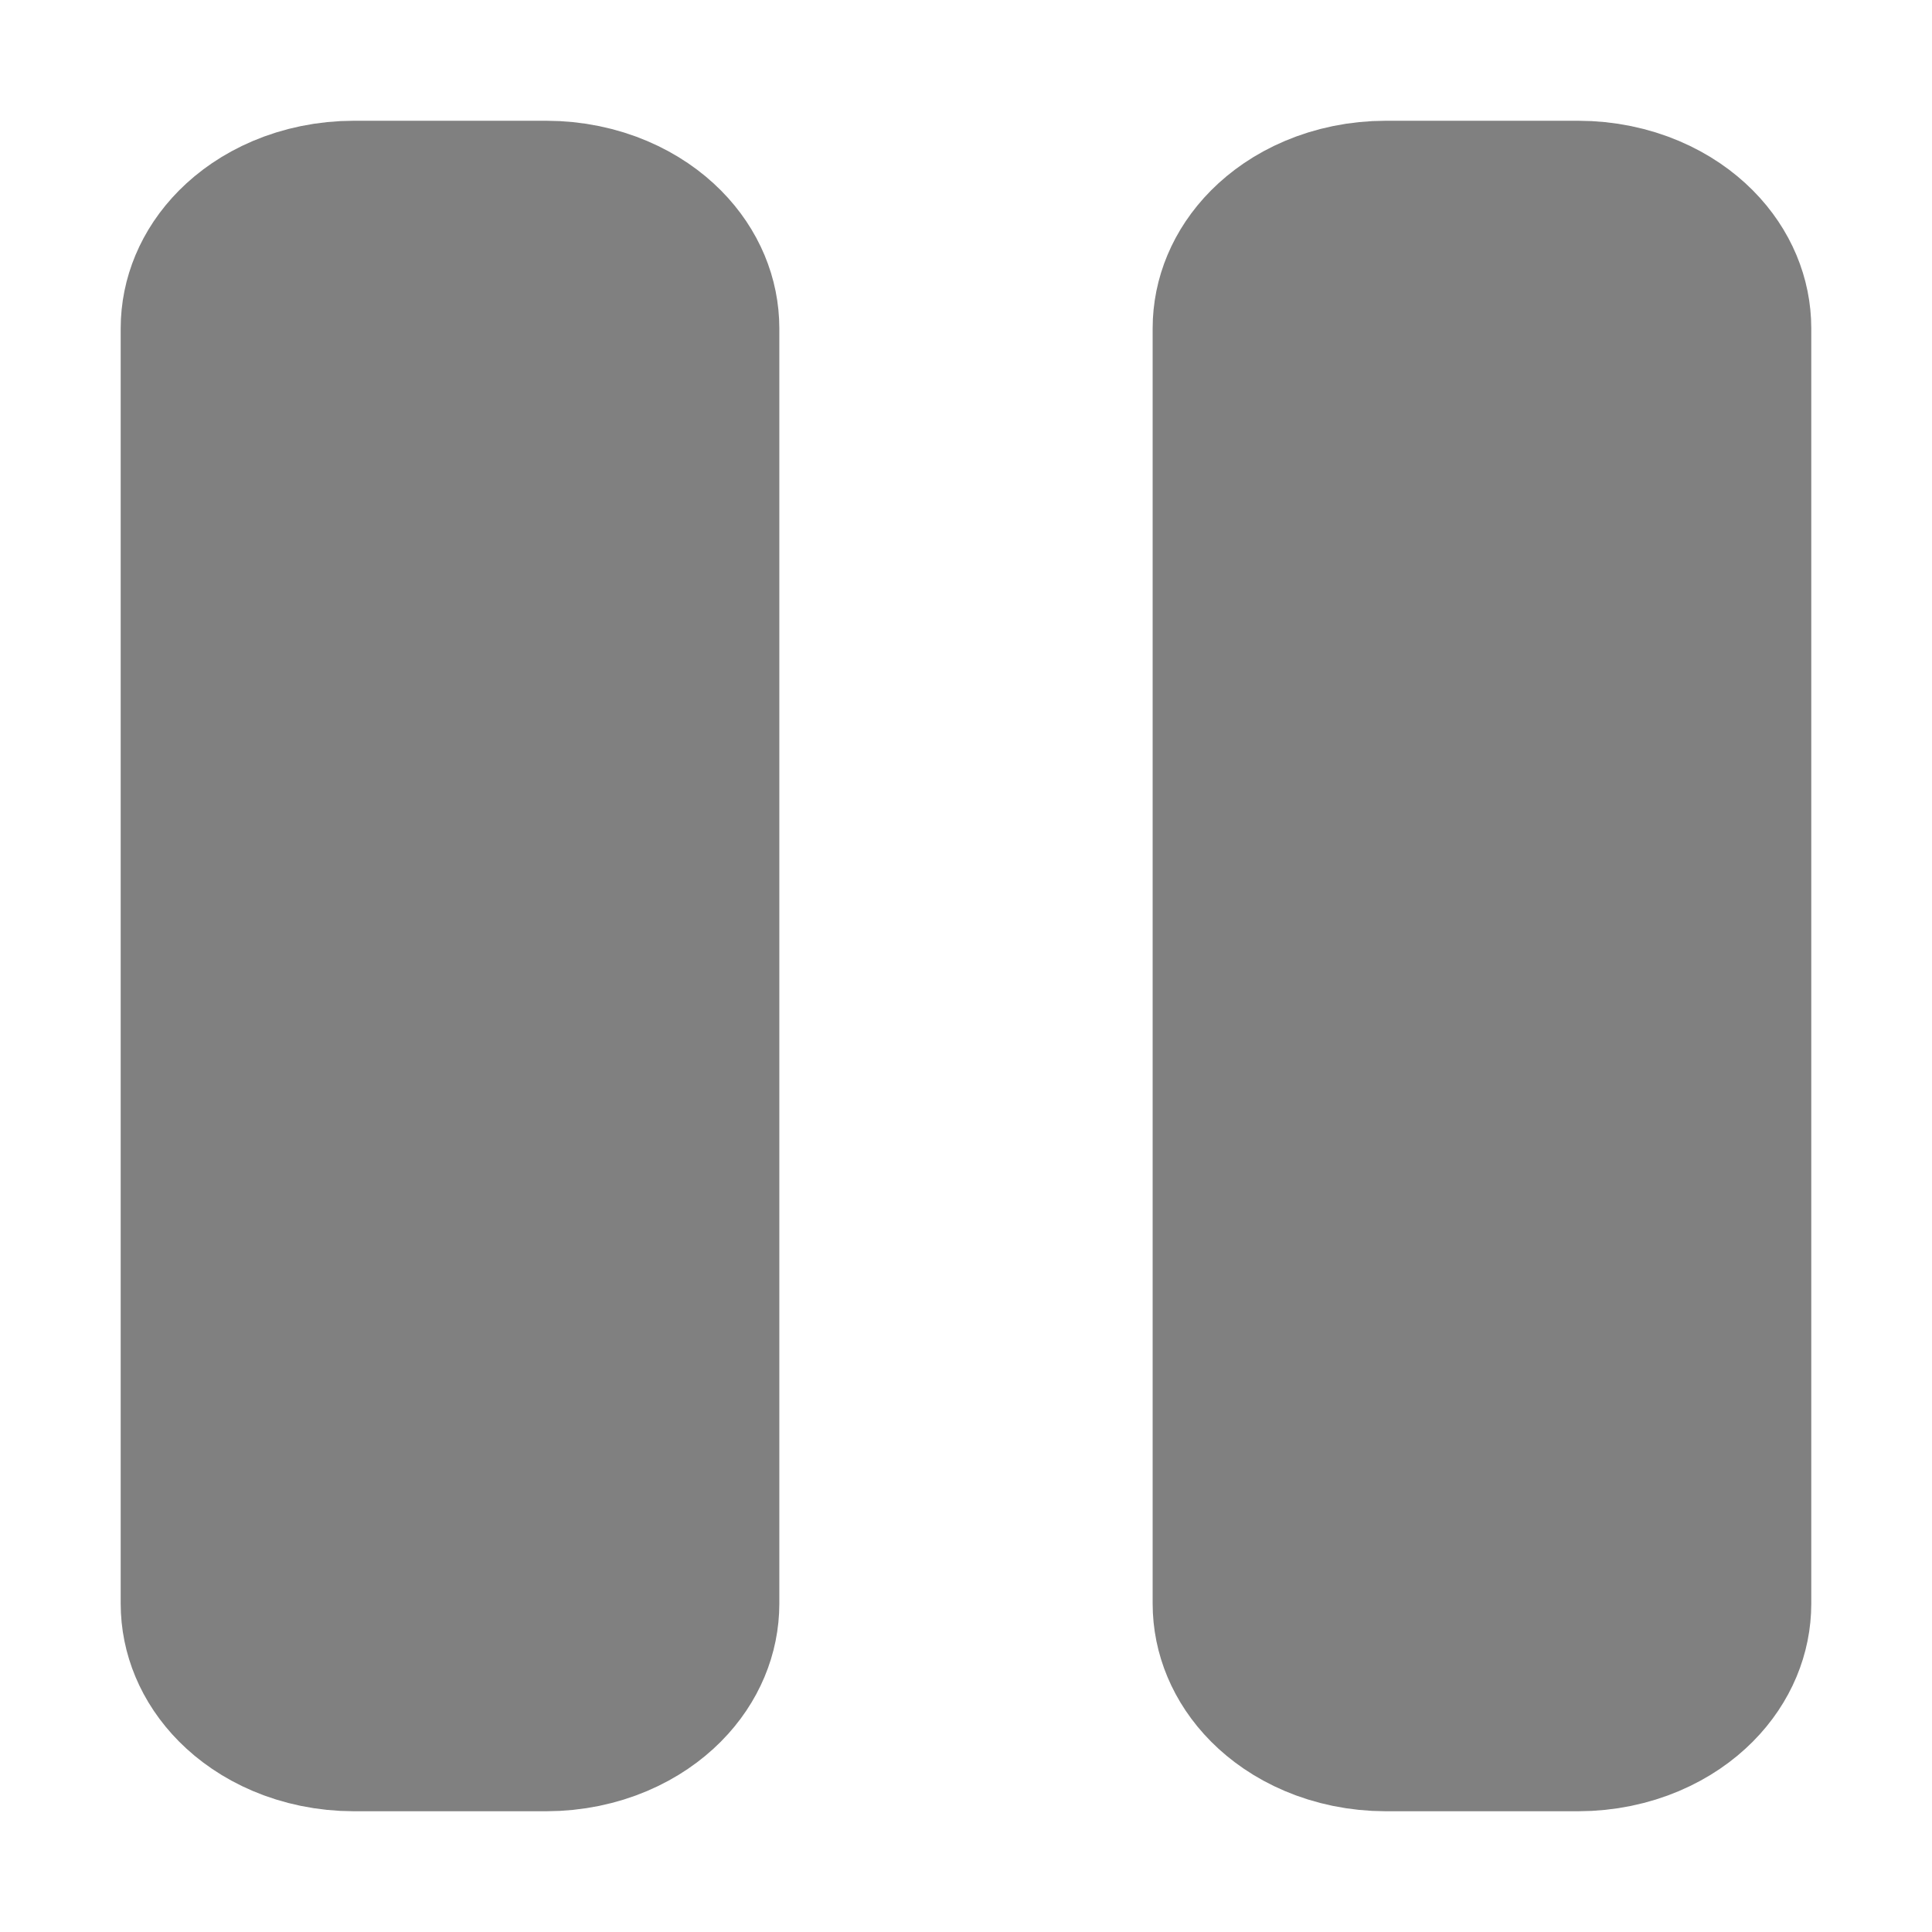
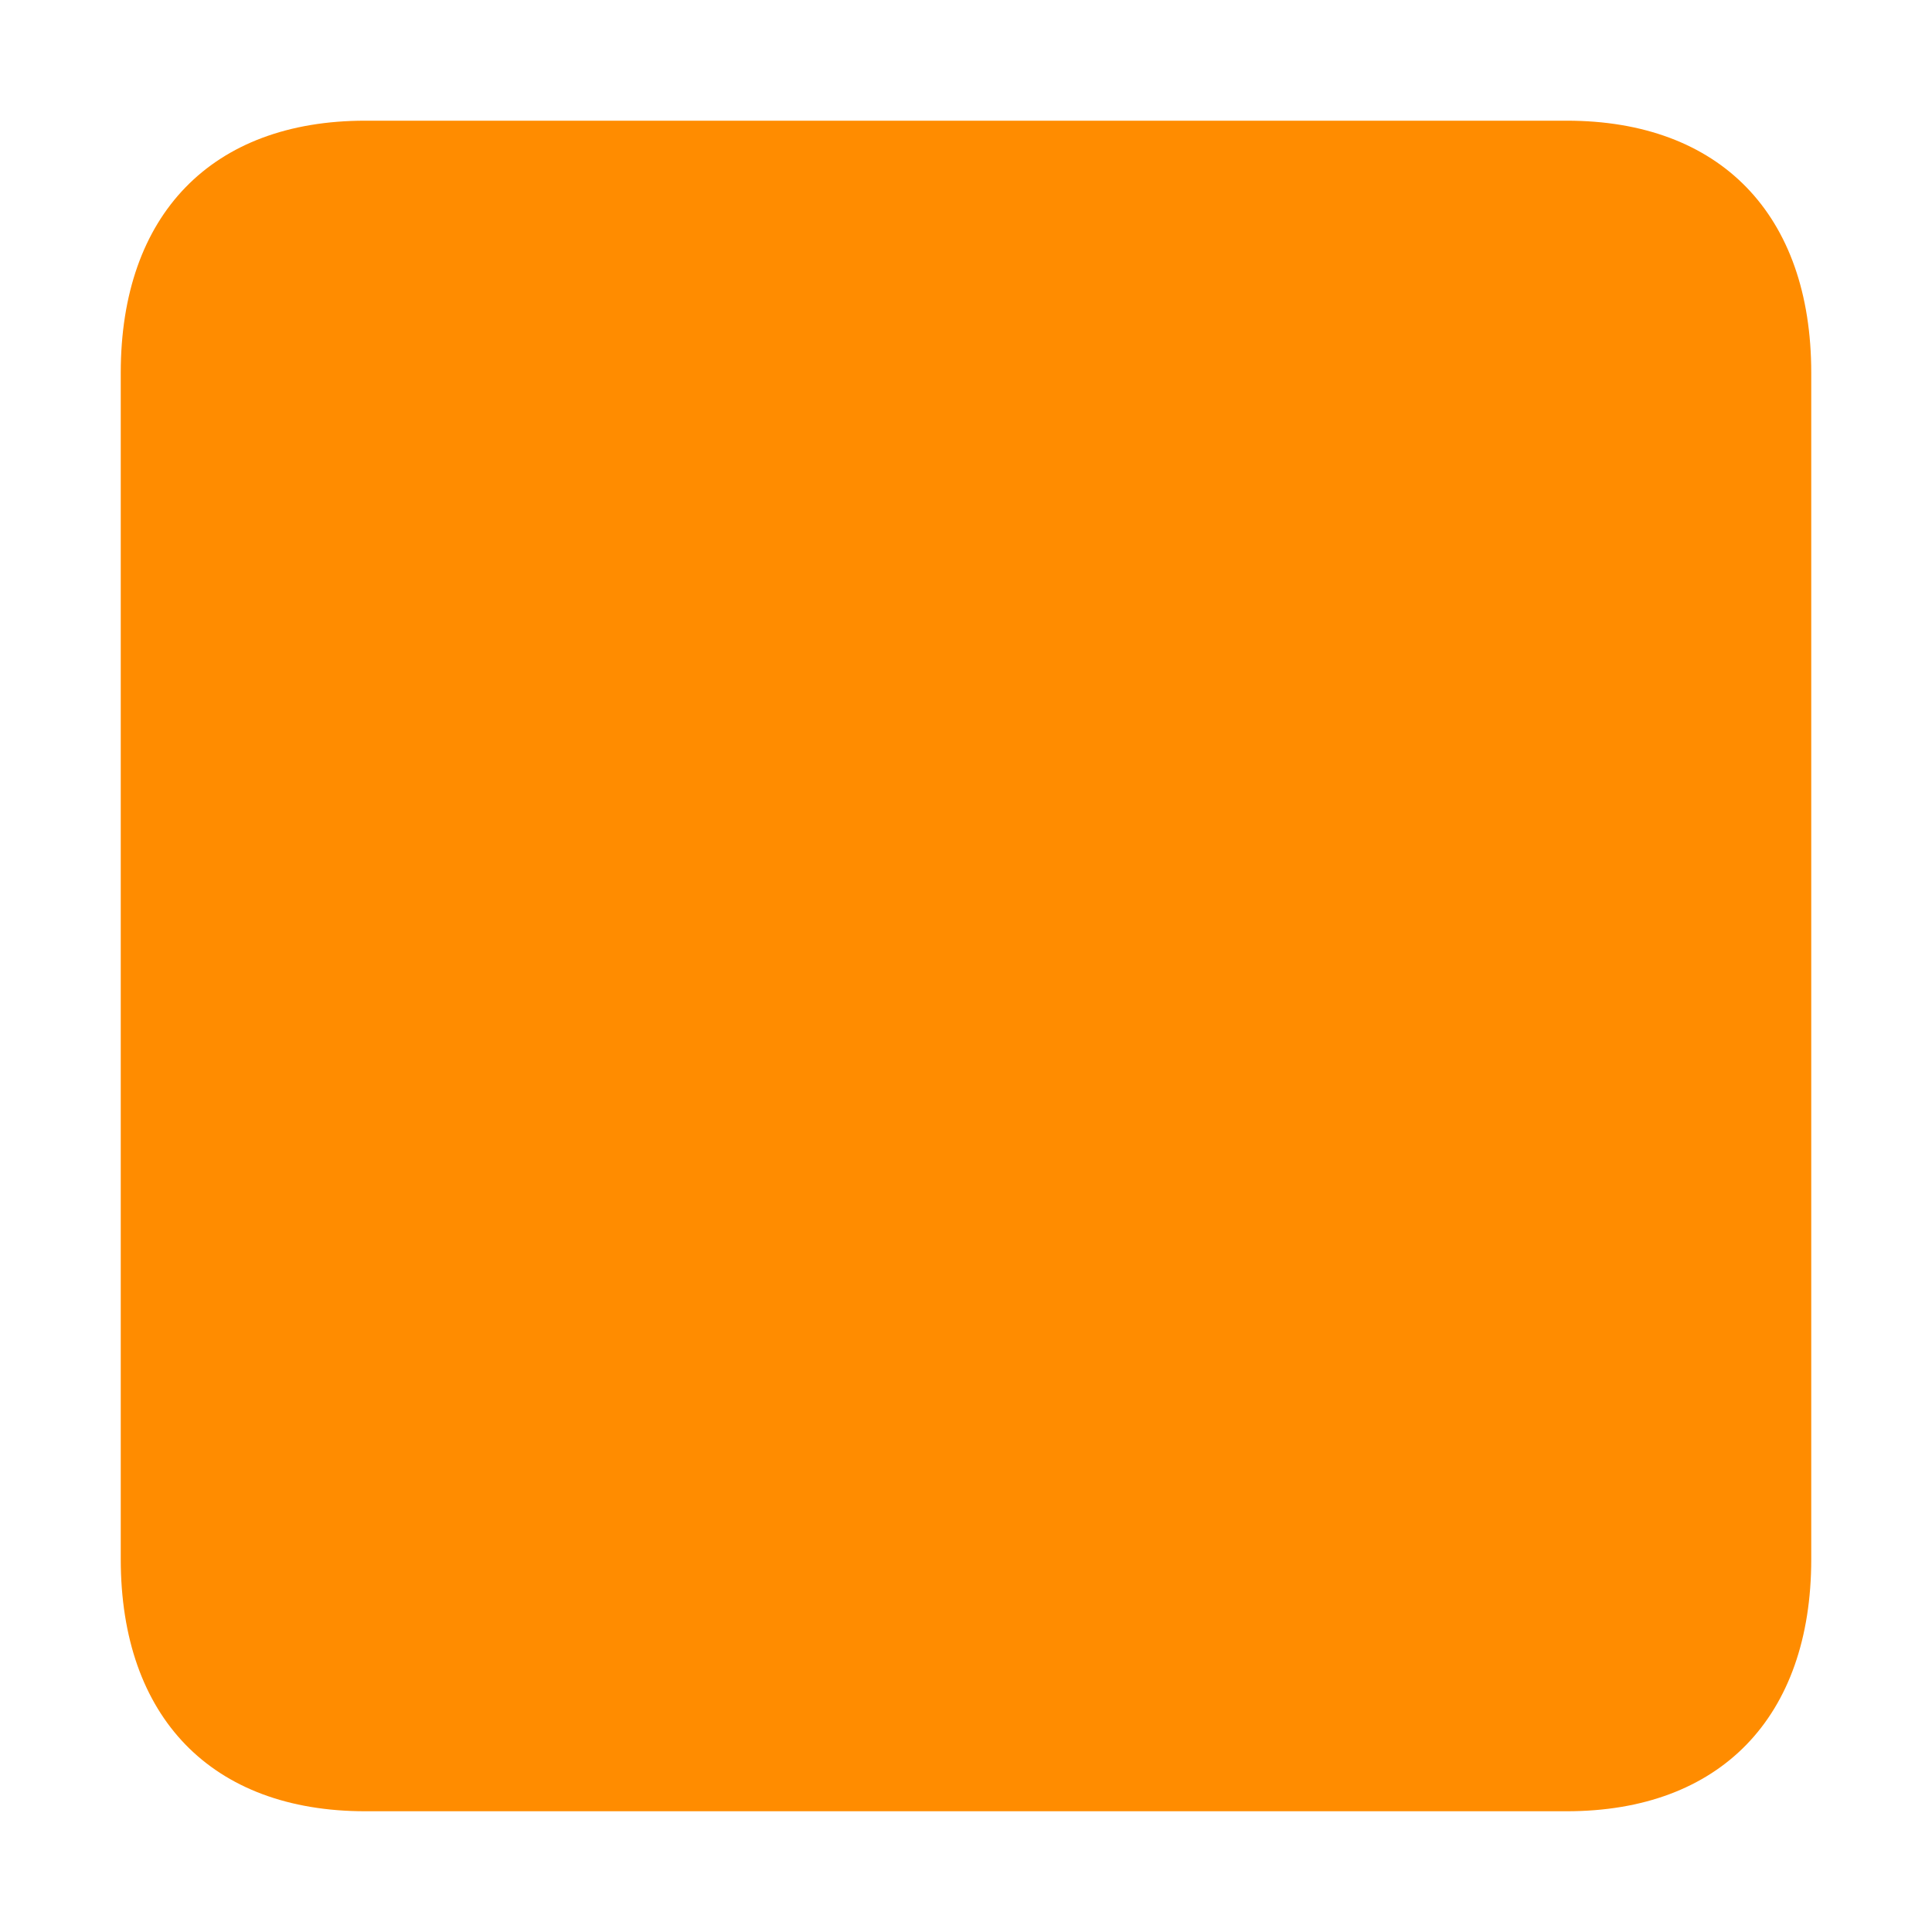
- <svg xmlns="http://www.w3.org/2000/svg" height="32" viewBox="0 0 32 32" width="32">
-   <g fill="#808080" stroke="#808080" stroke-linecap="round" stroke-linejoin="round" stroke-width="3.458" transform="matrix(1.31419 0 0 1.064635 -4.824252 -1.566469)">
-     <path d="m8.132 5.079h2.421c.671 0 1.211.67 1.211 1.503v19.836c0 .833-.54 1.503-1.211 1.503h-2.421c-.671 0-1.211-.67-1.211-1.503v-19.836c0-.833.54-1.503 1.211-1.503z" />
-     <path d="m21.138 5.079h2.421c.671 0 1.211.67 1.211 1.503v19.836c0 .833-.54 1.503-1.211 1.503h-2.421c-.671 0-1.211-.67-1.211-1.503v-19.836c0-.833.54-1.503 1.211-1.503z" />
-   </g>
+ <svg xmlns="http://www.w3.org/2000/svg" fill="#ff8c00" height="32" viewBox="0 0 32 32" width="32">
+   <path d="m2 25.824c0 2.626 1.512 4.176 4.049 4.176h19.902c2.536 0 4.049-1.55 4.049-4.176v-19.649c0-2.626-1.512-4.176-4.049-4.176h-19.902c-2.536 0-4.049 1.55-4.049 4.176zm0 0" stroke-width="1.476" />
</svg>
